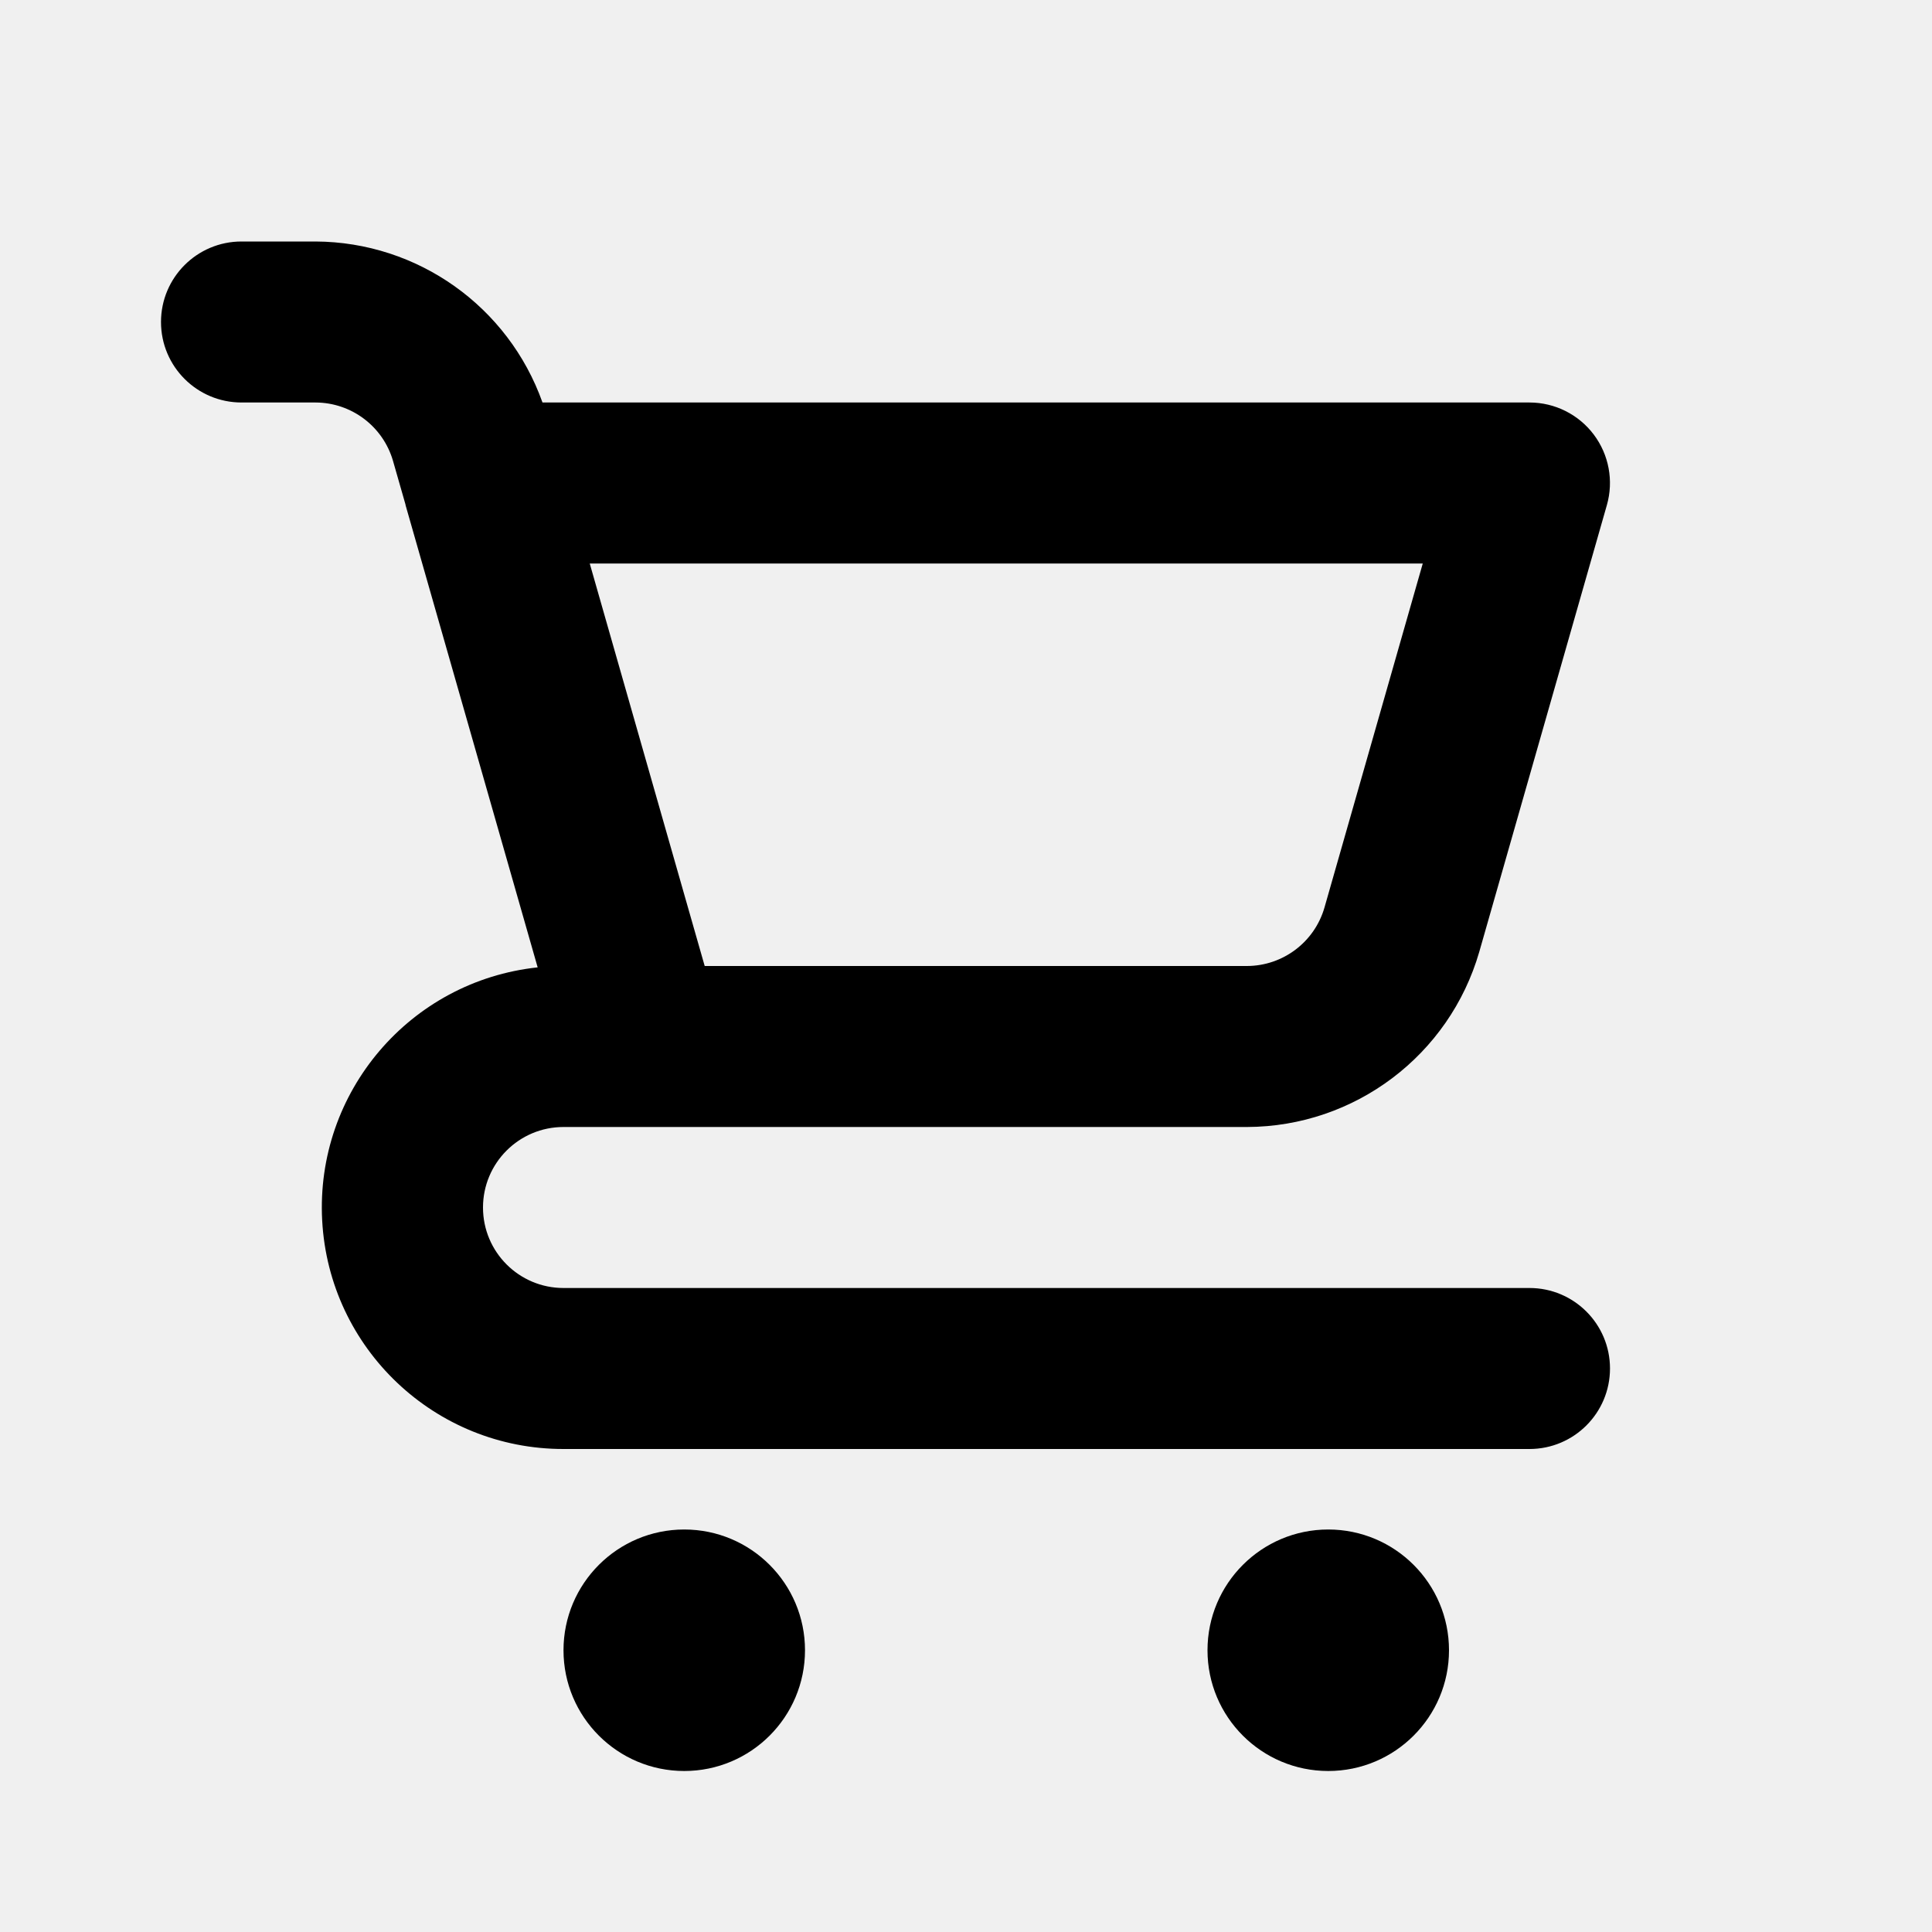
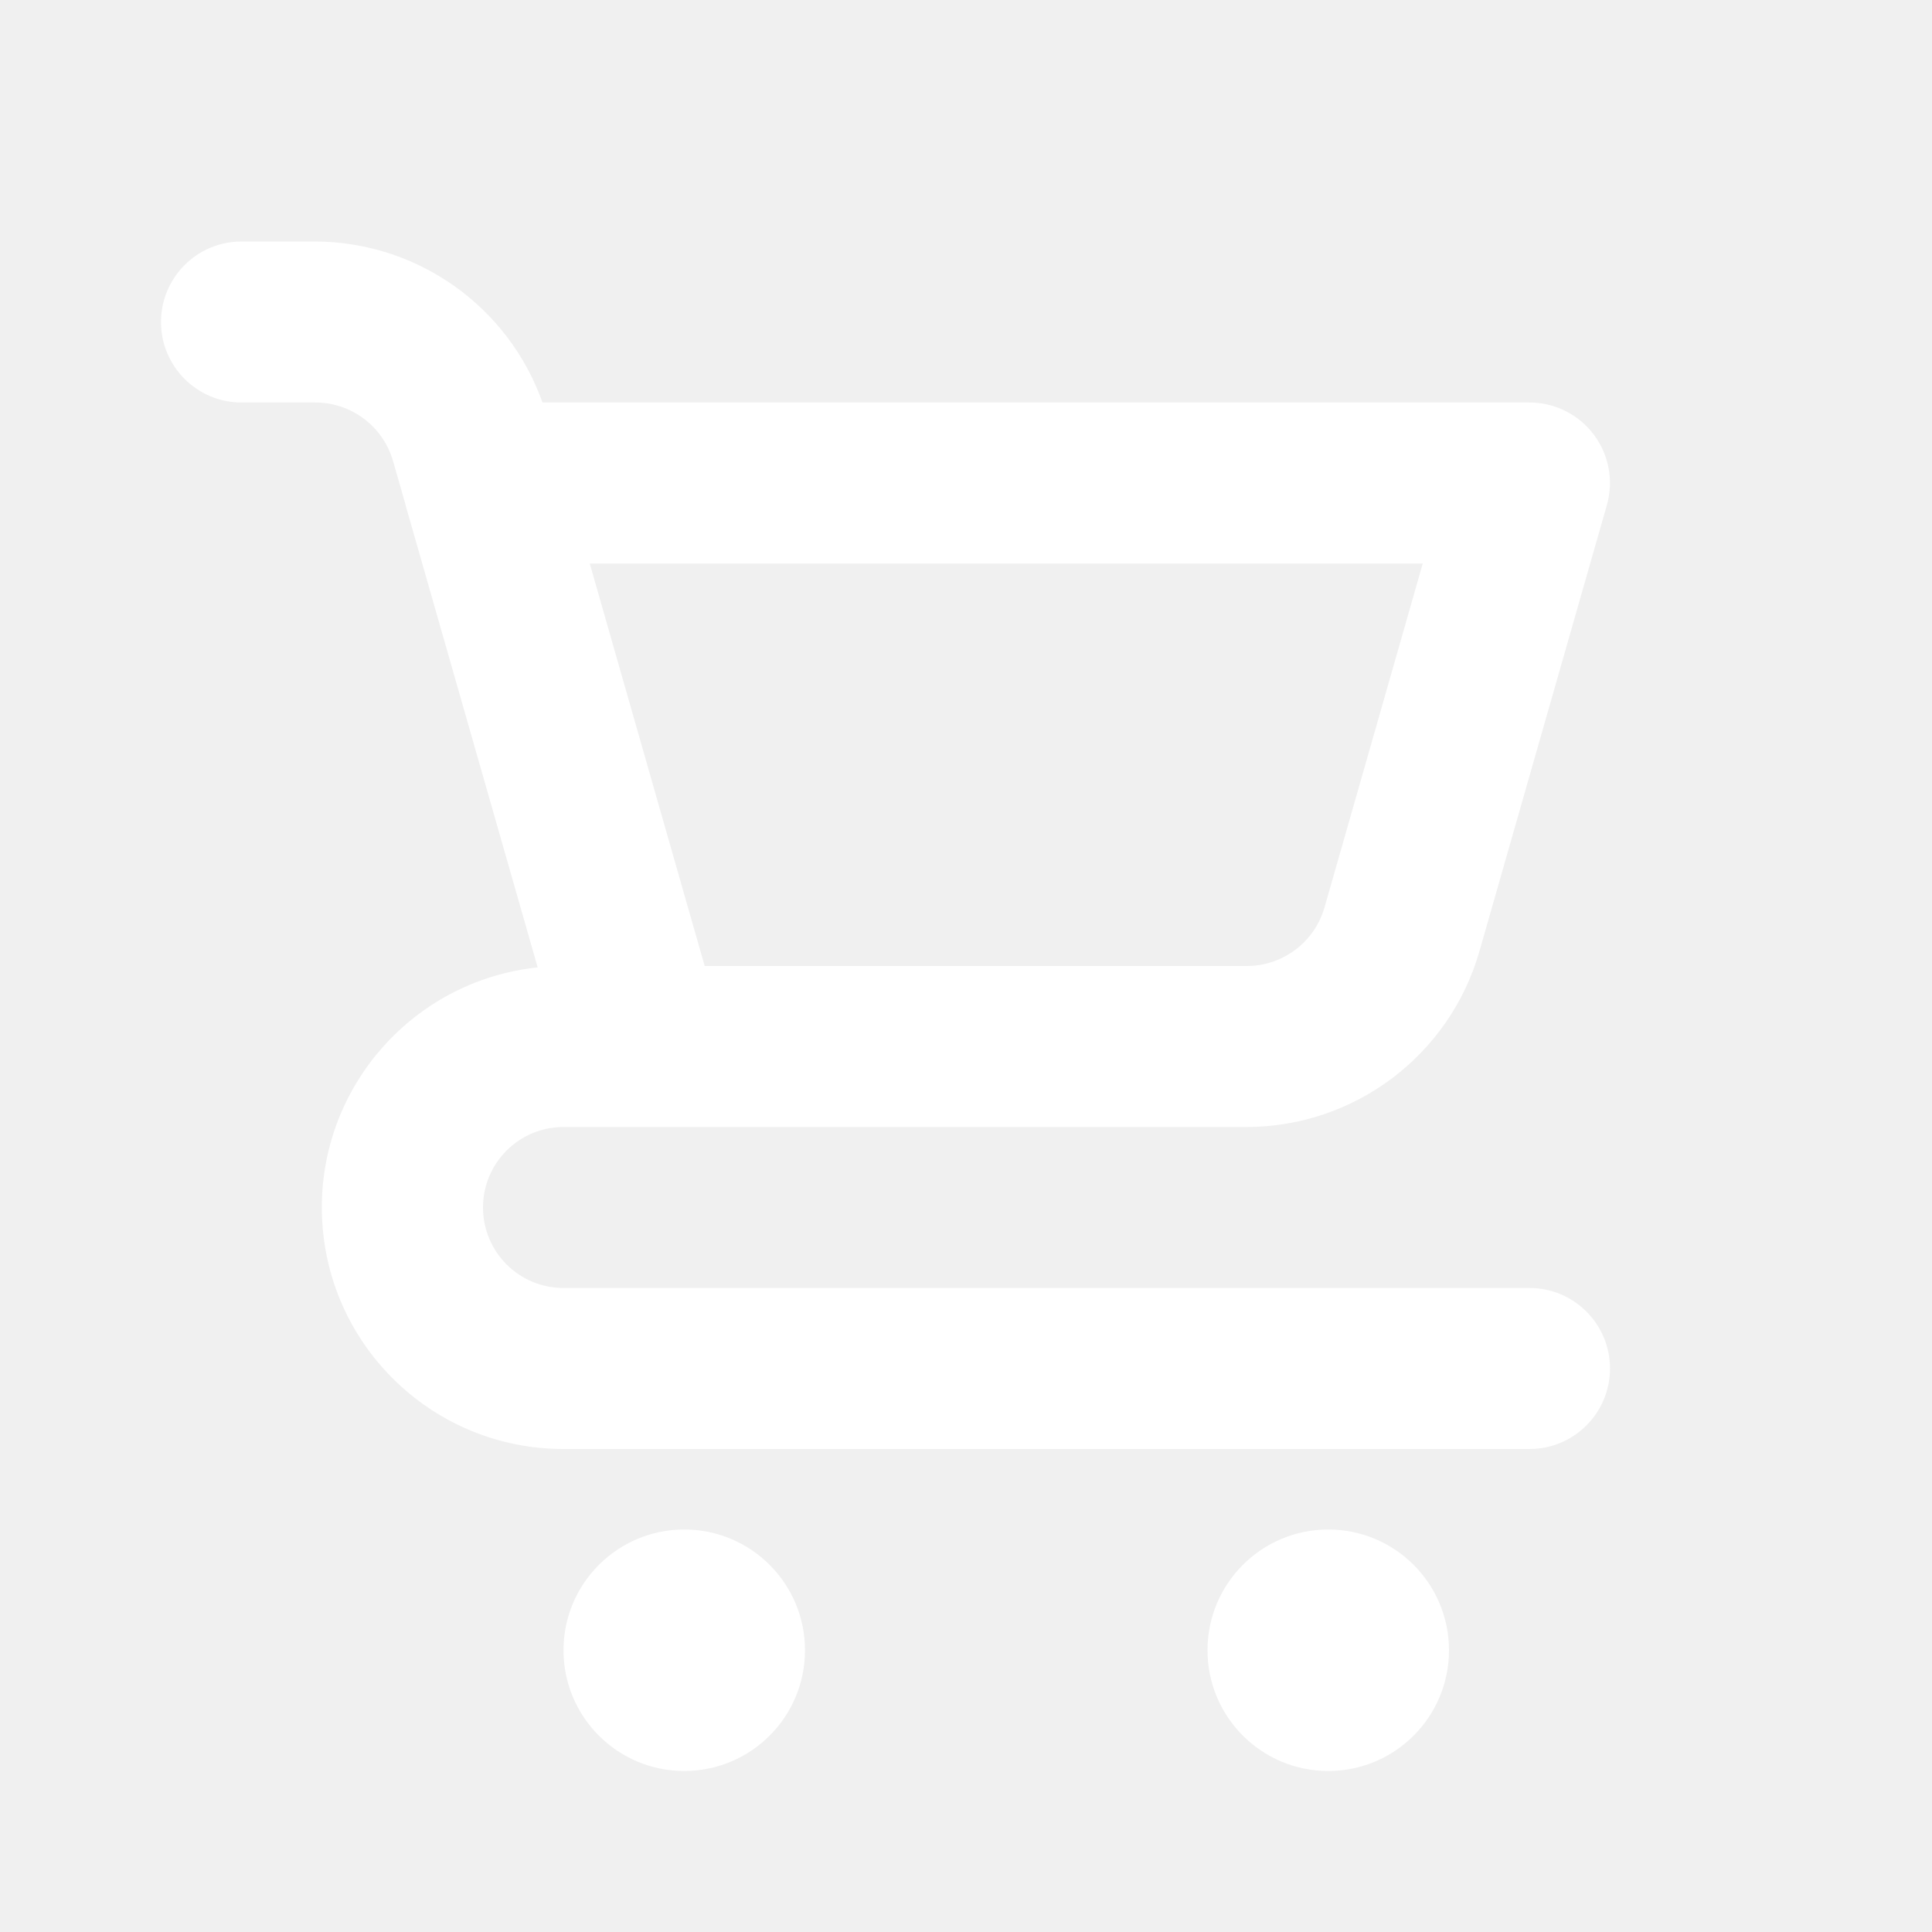
- <svg xmlns="http://www.w3.org/2000/svg" data-name="Layer 1" viewBox="0 0 24 24" id="cart">
+ <svg xmlns="http://www.w3.org/2000/svg" data-name="Layer 1" fill="white" viewBox="0 0 24 24" id="cart">
  <path d="M8.5,19A1.5,1.5,0,1,0,10,20.5,1.5,1.5,0,0,0,8.5,19ZM19,16H7a1,1,0,0,1,0-2h8.491A3.013,3.013,0,0,0,18.376,11.824L19.961,6.275A1,1,0,0,0,19,5H6.739A3.007,3.007,0,0,0,3.921,3H3A1,1,0,0,0,3,5h.921a1.005,1.005,0,0,1,.961.725l.156.545 0.0.005L6.679,12.017A3,3,0,0,0,7,18H19a1,1,0,0,0,0-2ZM17.674,7l-1.221,4.274A1.005,1.005,0,0,1,15.491,12H8.754l-.255-.892L7.326,7ZM16.5,19A1.5,1.5,0,1,0,18,20.5,1.5,1.5,0,0,0,16.5,19Z" />
</svg>
